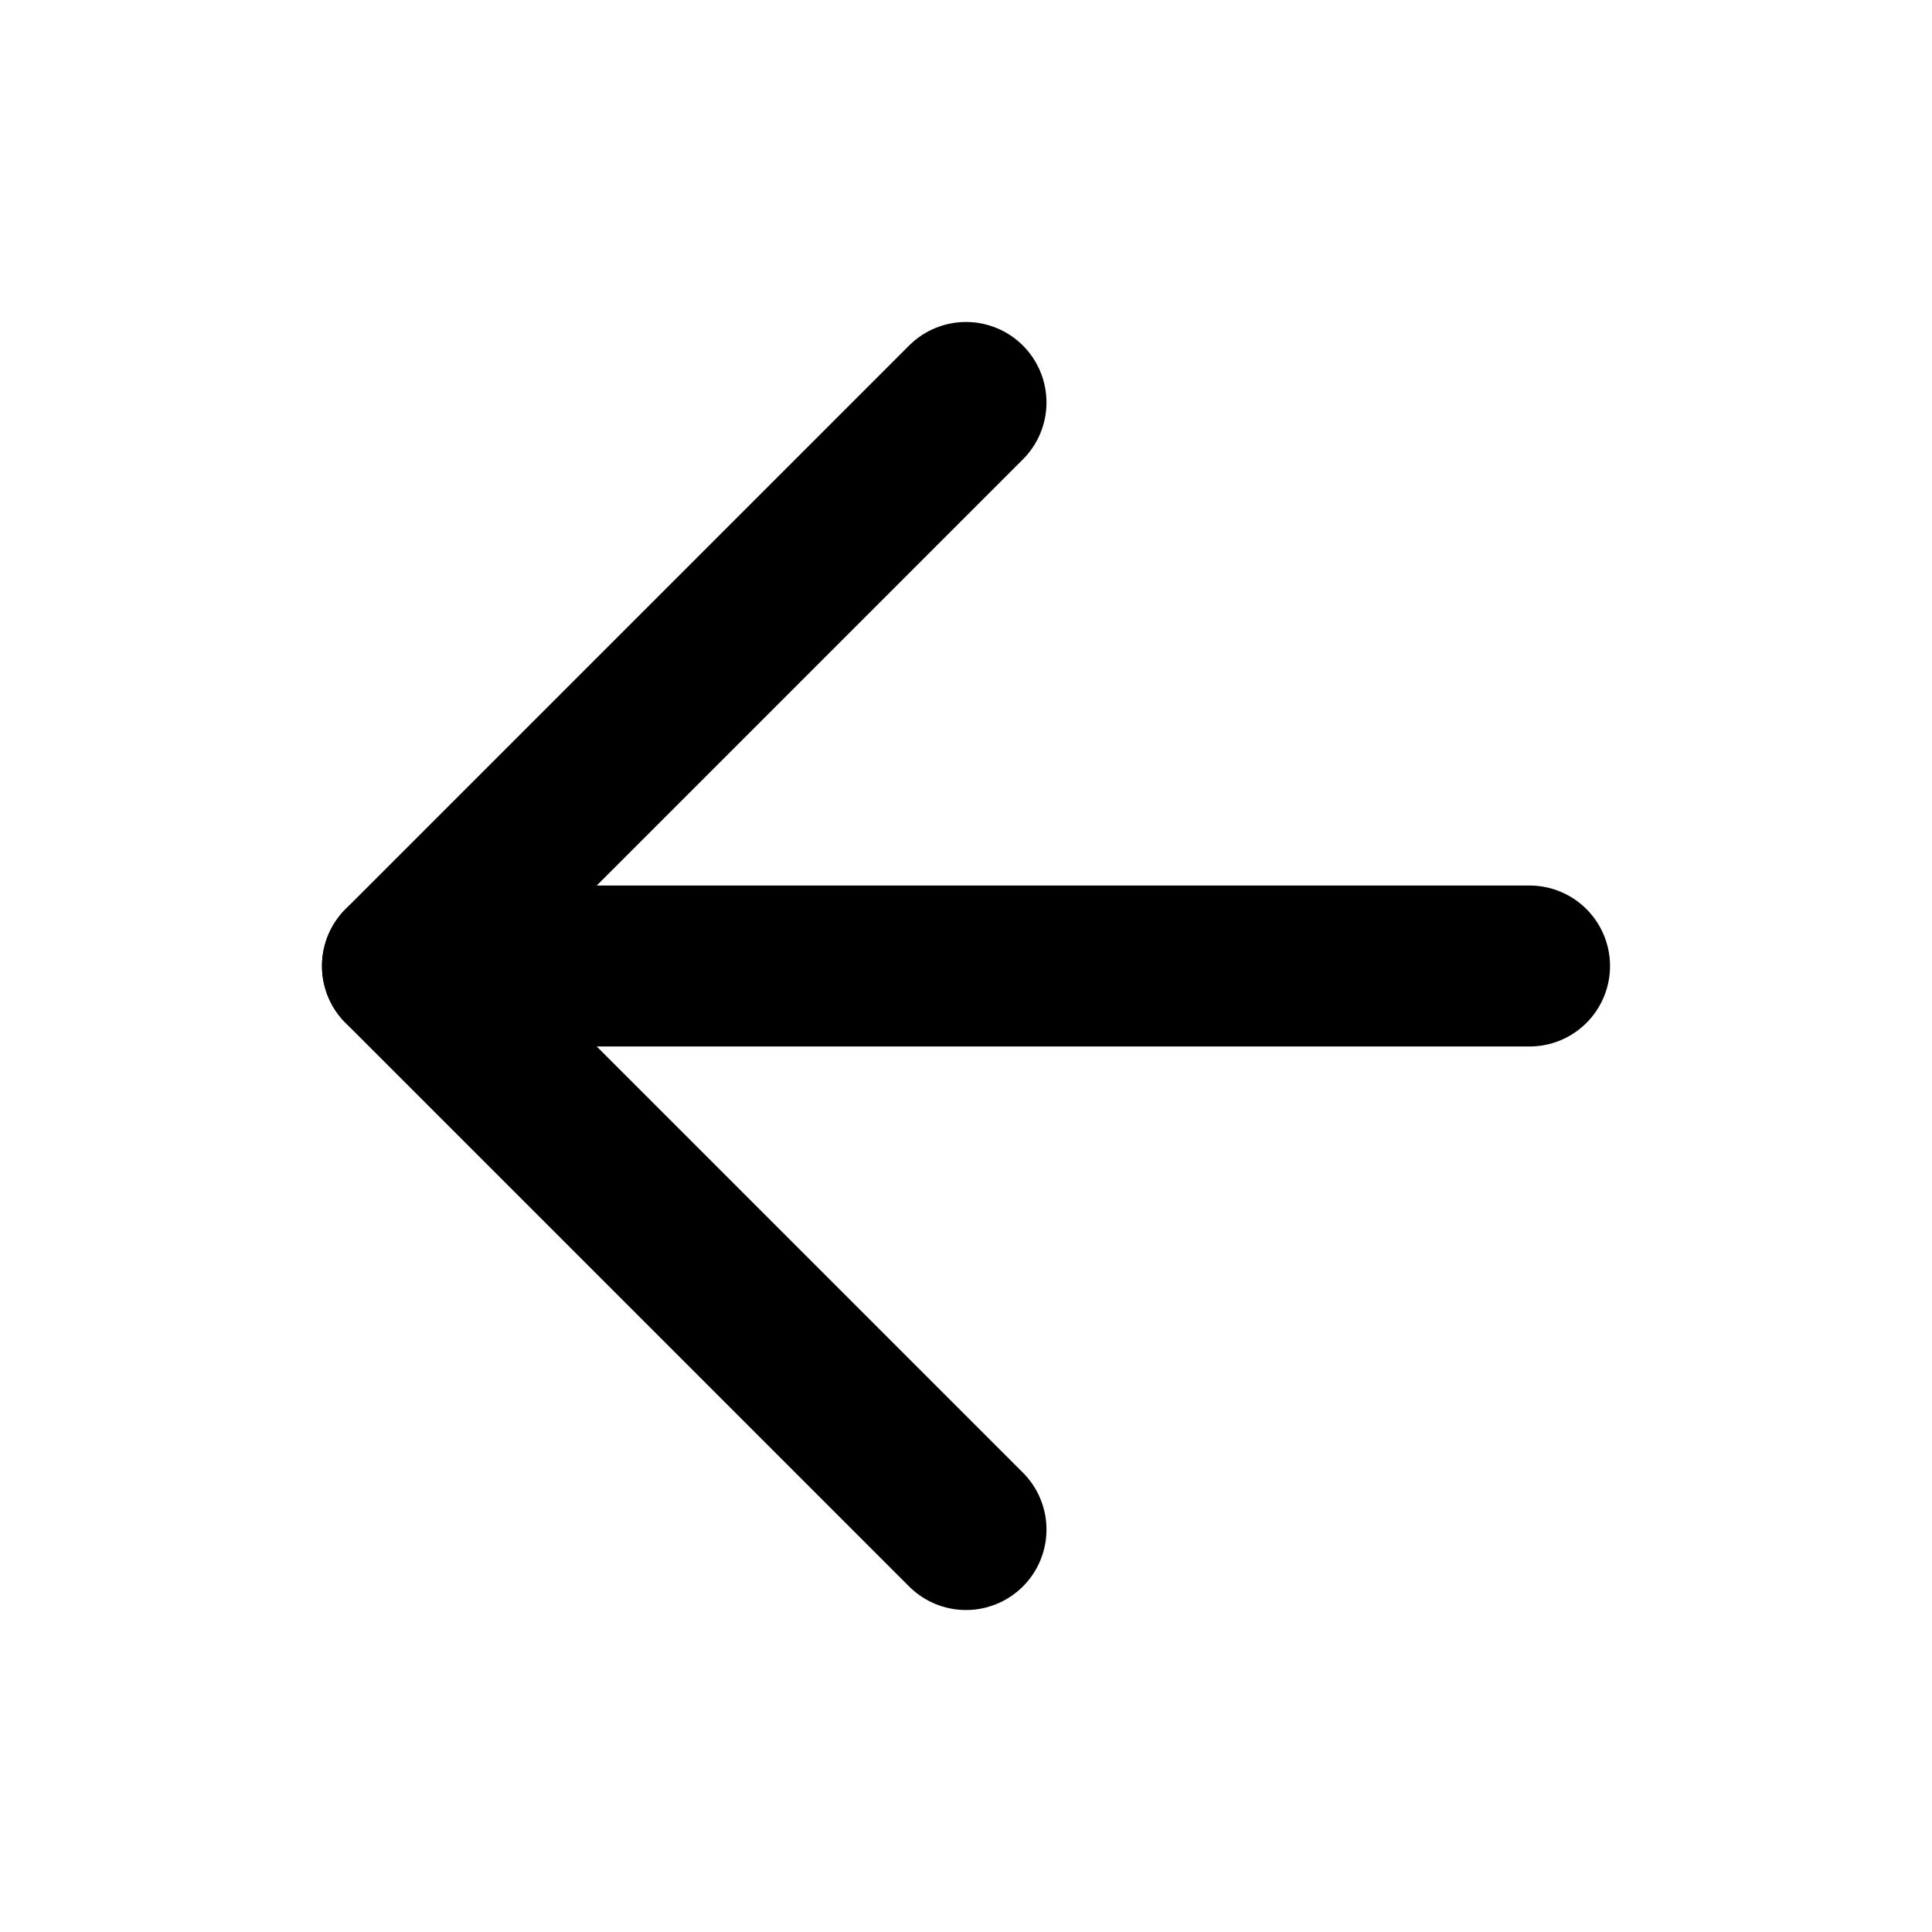
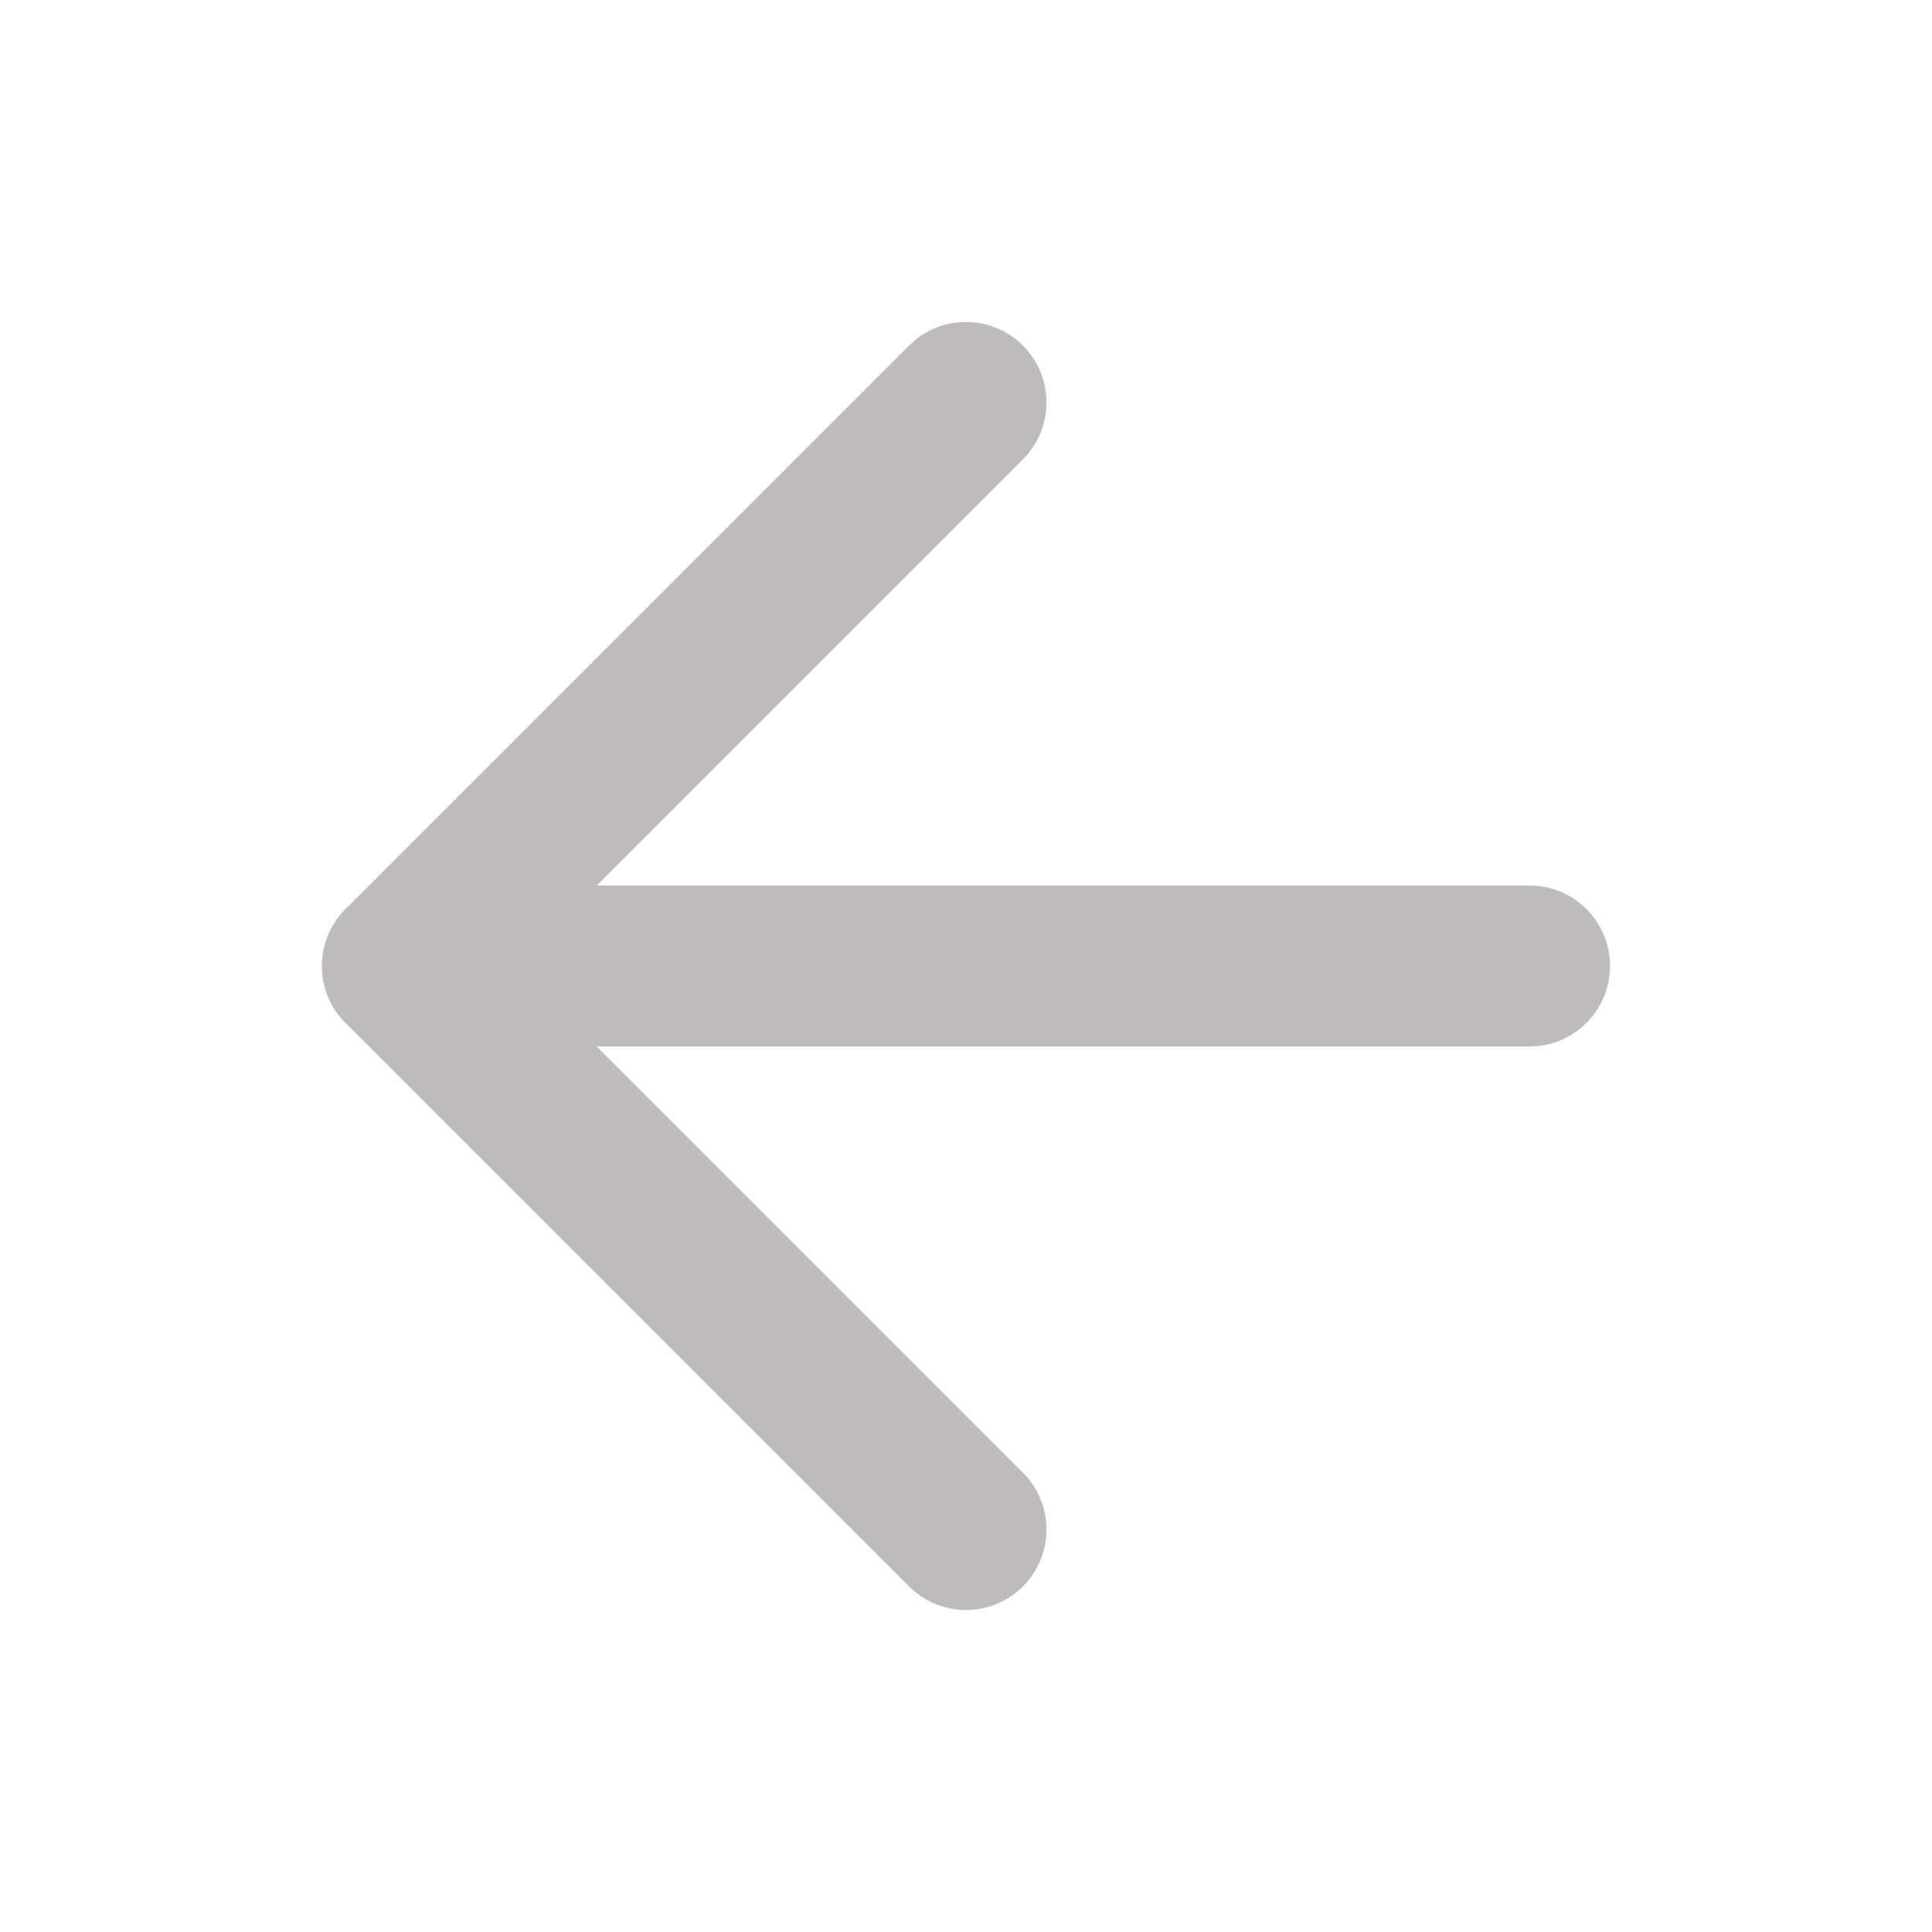
<svg xmlns="http://www.w3.org/2000/svg" width="16" height="16" viewBox="0 0 16 16" fill="none">
-   <path d="M12.667 8H3.333" stroke="black" stroke-width="1.333" stroke-linecap="round" stroke-linejoin="round" />
-   <path d="M8 12.667L3.333 8L8 3.333" stroke="black" stroke-width="1.333" stroke-linecap="round" stroke-linejoin="round" />
+   <path d="M12.667 8H3.333" stroke="rgba(189, 187, 187, 1)" stroke-width="1.333" stroke-linecap="round" stroke-linejoin="round" />
+   <path d="M8 12.667L3.333 8L8 3.333" stroke="rgba(189, 187, 187, 1)" stroke-width="1.333" stroke-linecap="round" stroke-linejoin="round" />
</svg>
